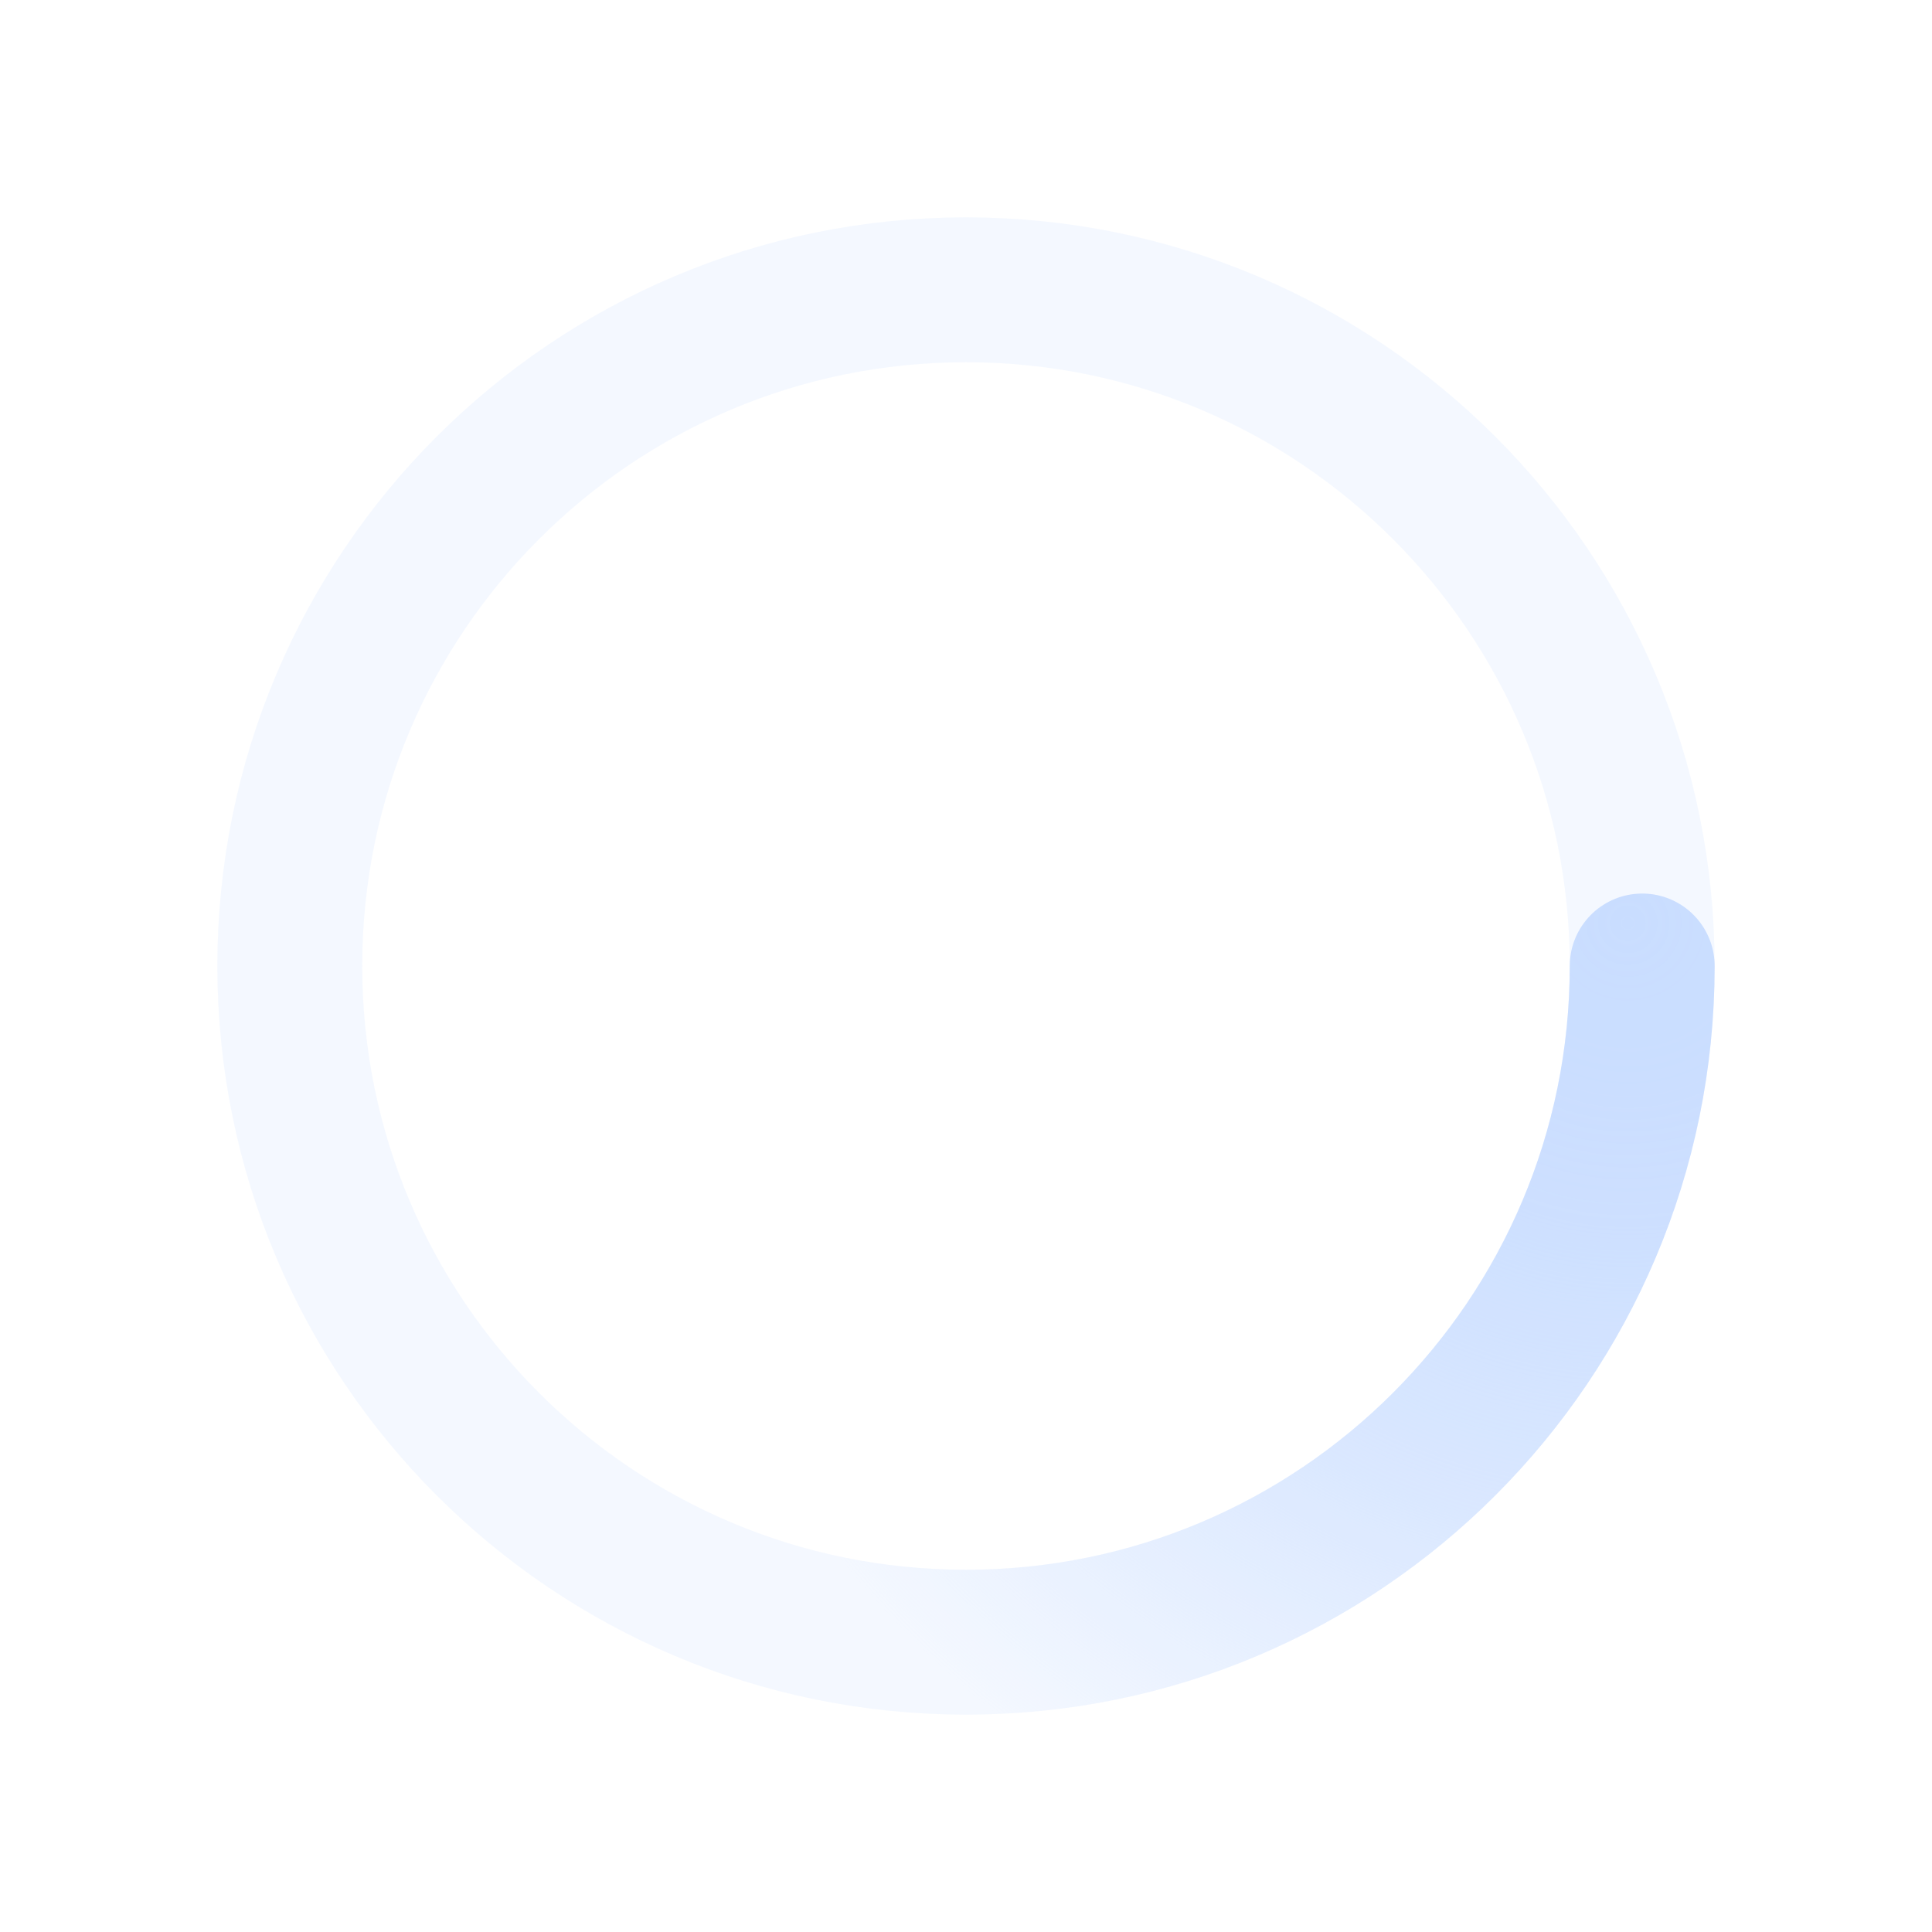
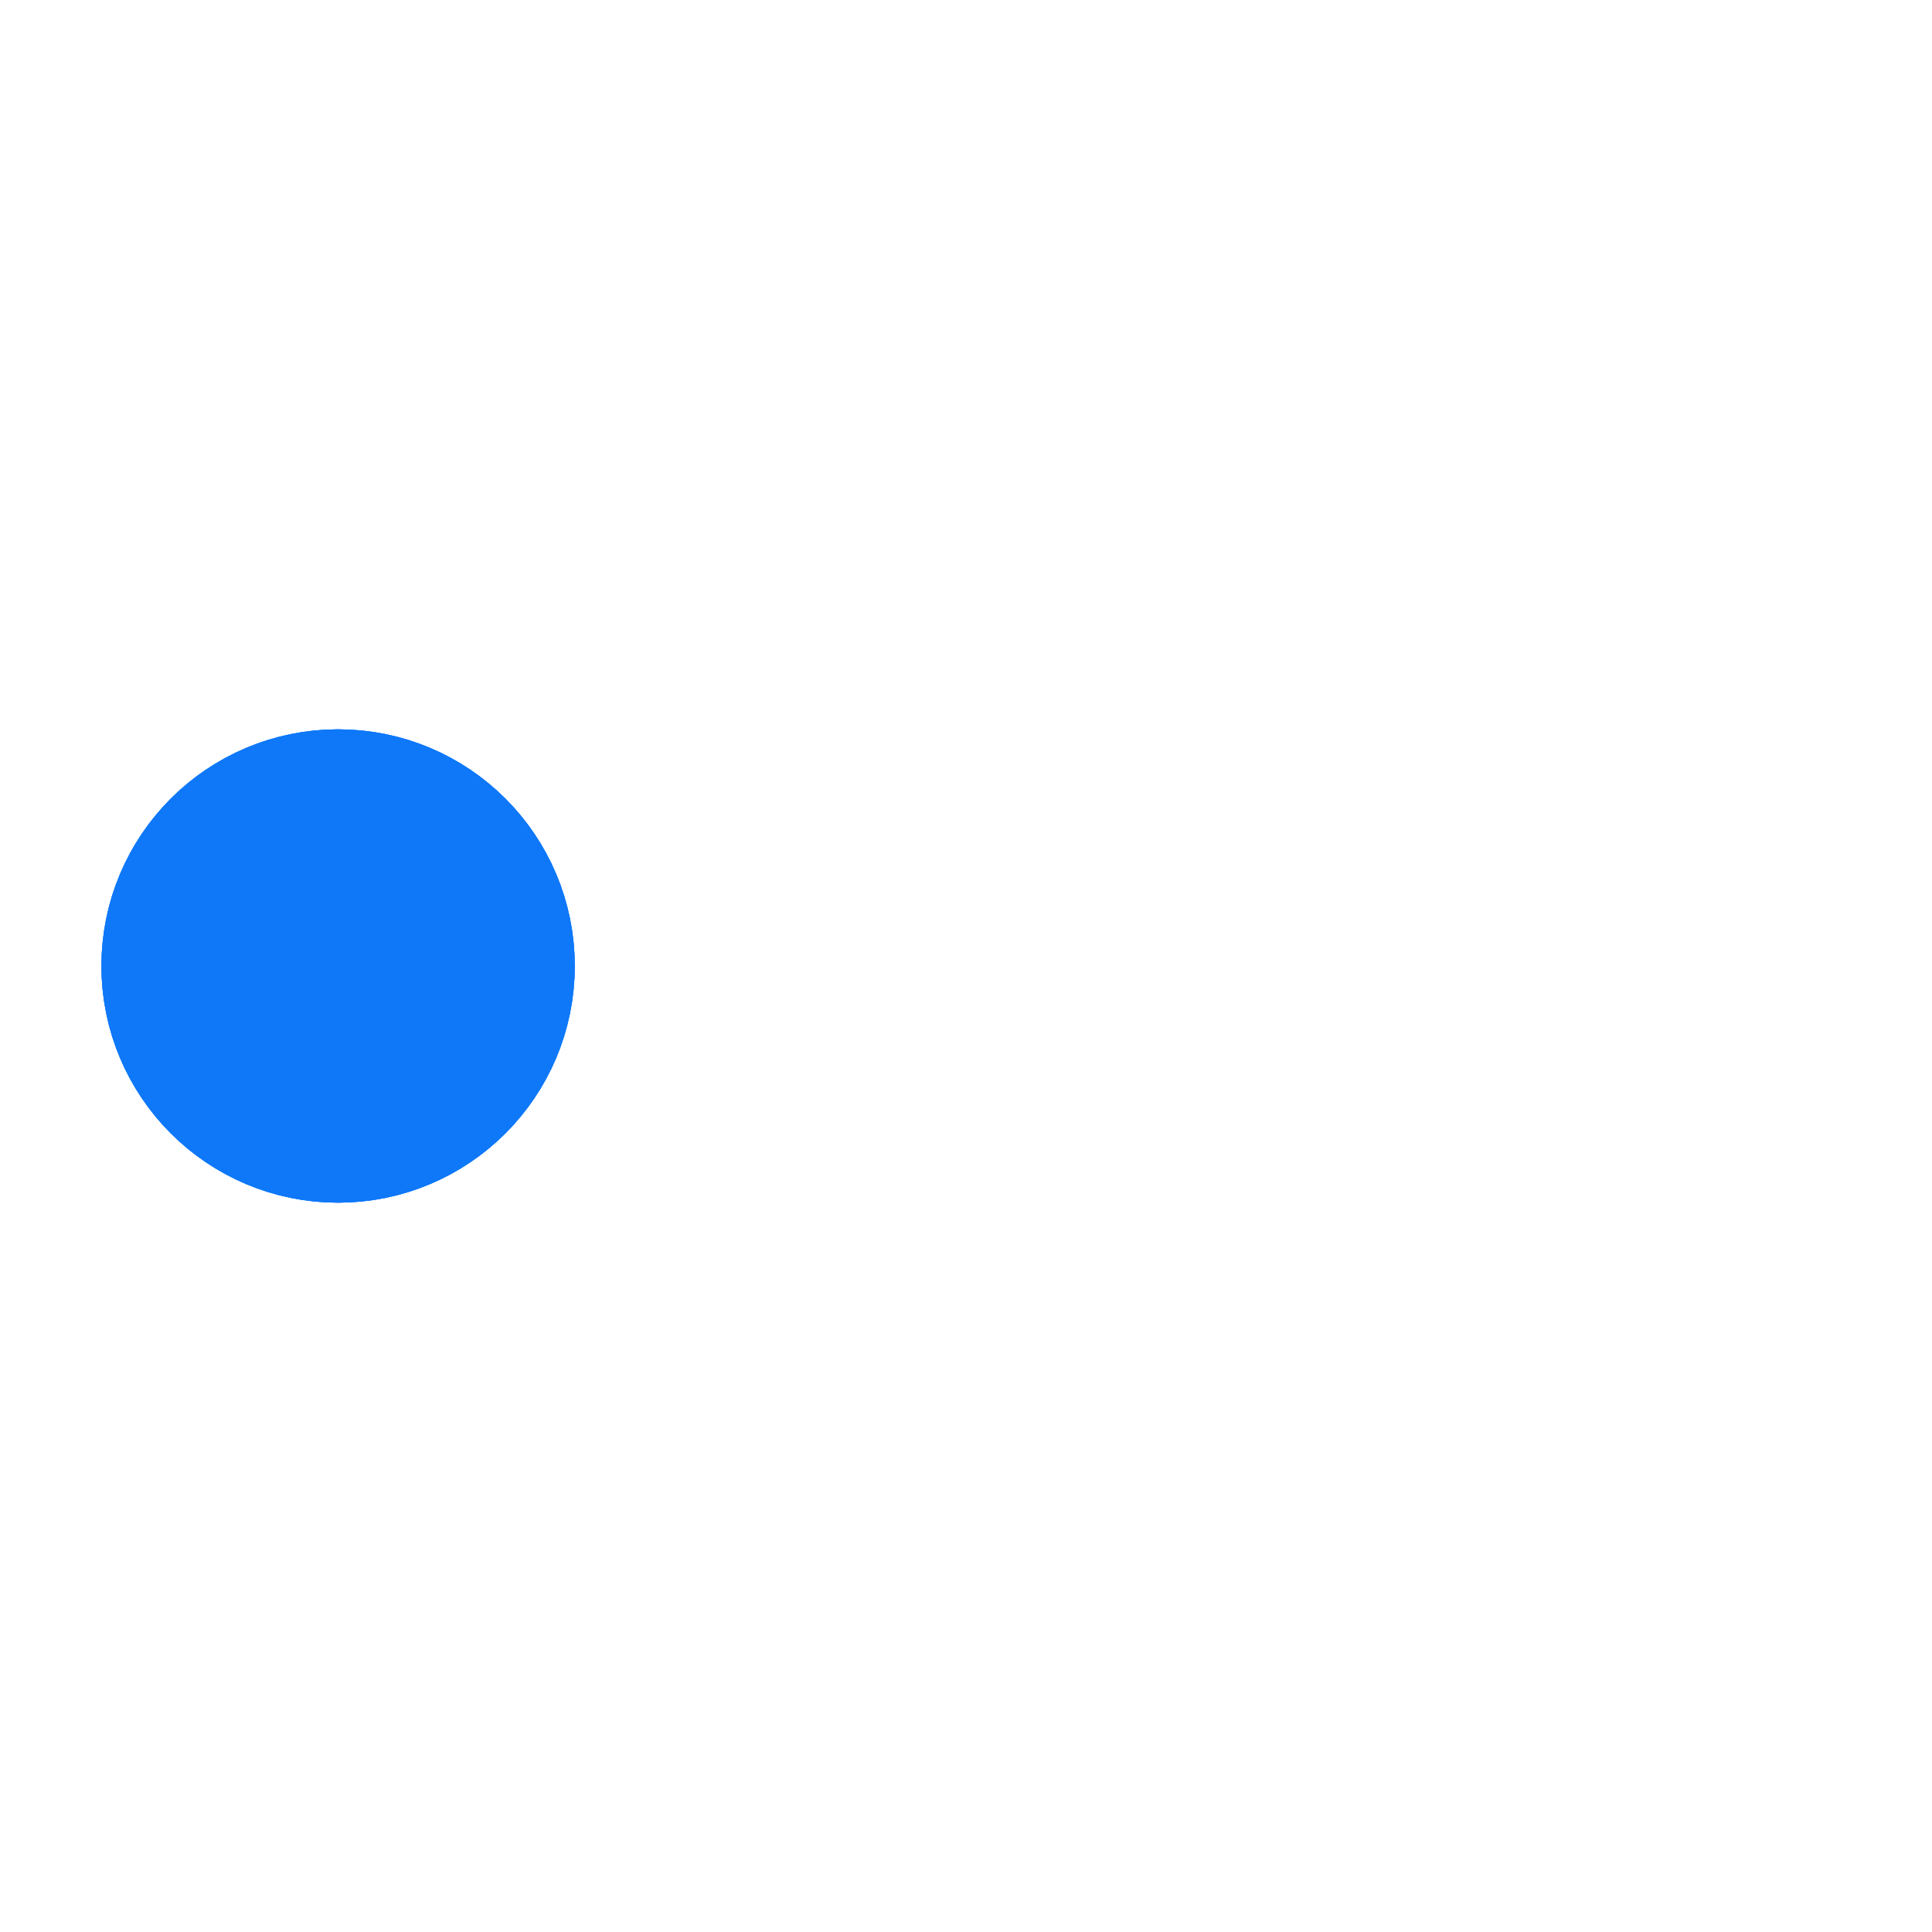
<svg xmlns="http://www.w3.org/2000/svg" viewBox="0 0 200 200">
-   <radialGradient id="a10" cx=".66" fx=".66" cy=".312" fy=".312" gradientTransform="scale(1.5)">
-     <stop offset="0" stop-color="#C9DDFF" />
-     <stop offset=".3" stop-color="#C9DDFF" stop-opacity=".9" />
-     <stop offset=".6" stop-color="#C9DDFF" stop-opacity=".6" />
-     <stop offset=".8" stop-color="#C9DDFF" stop-opacity=".3" />
-     <stop offset="1" stop-color="#C9DDFF" stop-opacity="0" />
-   </radialGradient>
-   <circle transform-origin="center" fill="none" stroke="url(#a10)" stroke-width="15" stroke-linecap="round" stroke-dasharray="200 1000" stroke-dashoffset="0" cx="100" cy="100" r="70">
-     <animateTransform type="rotate" attributeName="transform" calcMode="spline" dur="2" values="360;0" keyTimes="0;1" keySplines="0 0 1 1" repeatCount="indefinite" />
+   <circle fill="#0E78F9" stroke="#0E78F9" stroke-width="19" r="15" cx="35" cy="100">
+     <animate attributeName="cx" calcMode="spline" dur="2" values="35;165;165;35;35" keySplines="0 .1 .5 1;0 .1 .5 1;0 .1 .5 1;0 .1 .5 1" repeatCount="indefinite" begin="0" />
  </circle>
-   <circle transform-origin="center" fill="none" opacity=".2" stroke="#C9DDFF" stroke-width="15" stroke-linecap="round" cx="100" cy="100" r="70" />
+   <circle fill="#0E78F9" stroke="#0E78F9" stroke-width="19" opacity=".8" r="15" cx="35" cy="100">
+     <animate attributeName="cx" calcMode="spline" dur="2" values="35;165;165;35;35" keySplines="0 .1 .5 1;0 .1 .5 1;0 .1 .5 1;0 .1 .5 1" repeatCount="indefinite" begin="0.05" />
+   </circle>
+   <circle fill="#0E78F9" stroke="#0E78F9" stroke-width="19" opacity=".6" r="15" cx="35" cy="100">
+     <animate attributeName="cx" calcMode="spline" dur="2" values="35;165;165;35;35" keySplines="0 .1 .5 1;0 .1 .5 1;0 .1 .5 1;0 .1 .5 1" repeatCount="indefinite" begin=".1" />
+   </circle>
+   <circle fill="#0E78F9" stroke="#0E78F9" stroke-width="19" opacity=".4" r="15" cx="35" cy="100">
+     <animate attributeName="cx" calcMode="spline" dur="2" values="35;165;165;35;35" keySplines="0 .1 .5 1;0 .1 .5 1;0 .1 .5 1;0 .1 .5 1" repeatCount="indefinite" begin=".15" />
+   </circle>
+   <circle fill="#0E78F9" stroke="#0E78F9" stroke-width="19" opacity=".2" r="15" cx="35" cy="100">
+     <animate attributeName="cx" calcMode="spline" dur="2" values="35;165;165;35;35" keySplines="0 .1 .5 1;0 .1 .5 1;0 .1 .5 1;0 .1 .5 1" repeatCount="indefinite" begin=".2" />
+   </circle>
</svg>
